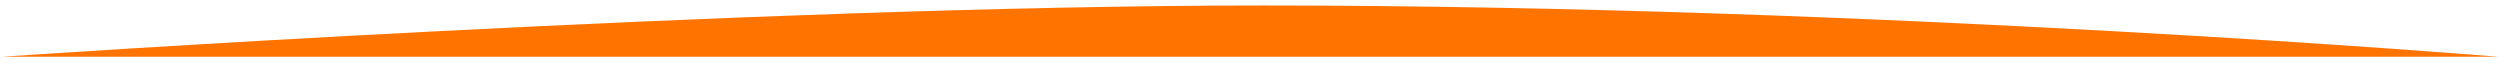
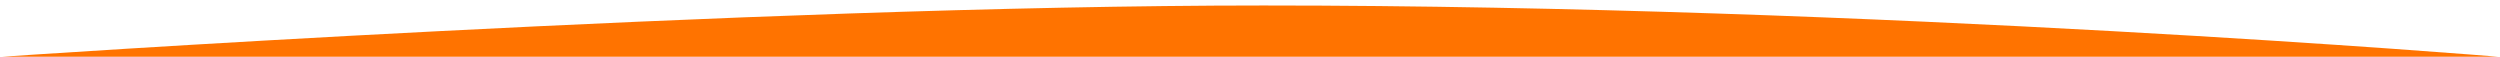
- <svg xmlns="http://www.w3.org/2000/svg" version="1.1" id="Capa_1" x="0px" y="0px" viewBox="0 0 1366.3 34" style="enable-background:new 0 0 1366.3 34;" xml:space="preserve">
+ <svg xmlns="http://www.w3.org/2000/svg" version="1.1" id="Capa_1" x="0px" y="0px" viewBox="0 0 1366.3 31" style="enable-background:new 0 0 1366.3 31;" xml:space="preserve">
  <style type="text/css">
	.st0{fill:#FF7300;}
</style>
  <path class="st0" d="M1.2,31h1364c0,0-338-28-674.7-28C409.2,3,1.2,31,1.2,31z" />
</svg>
